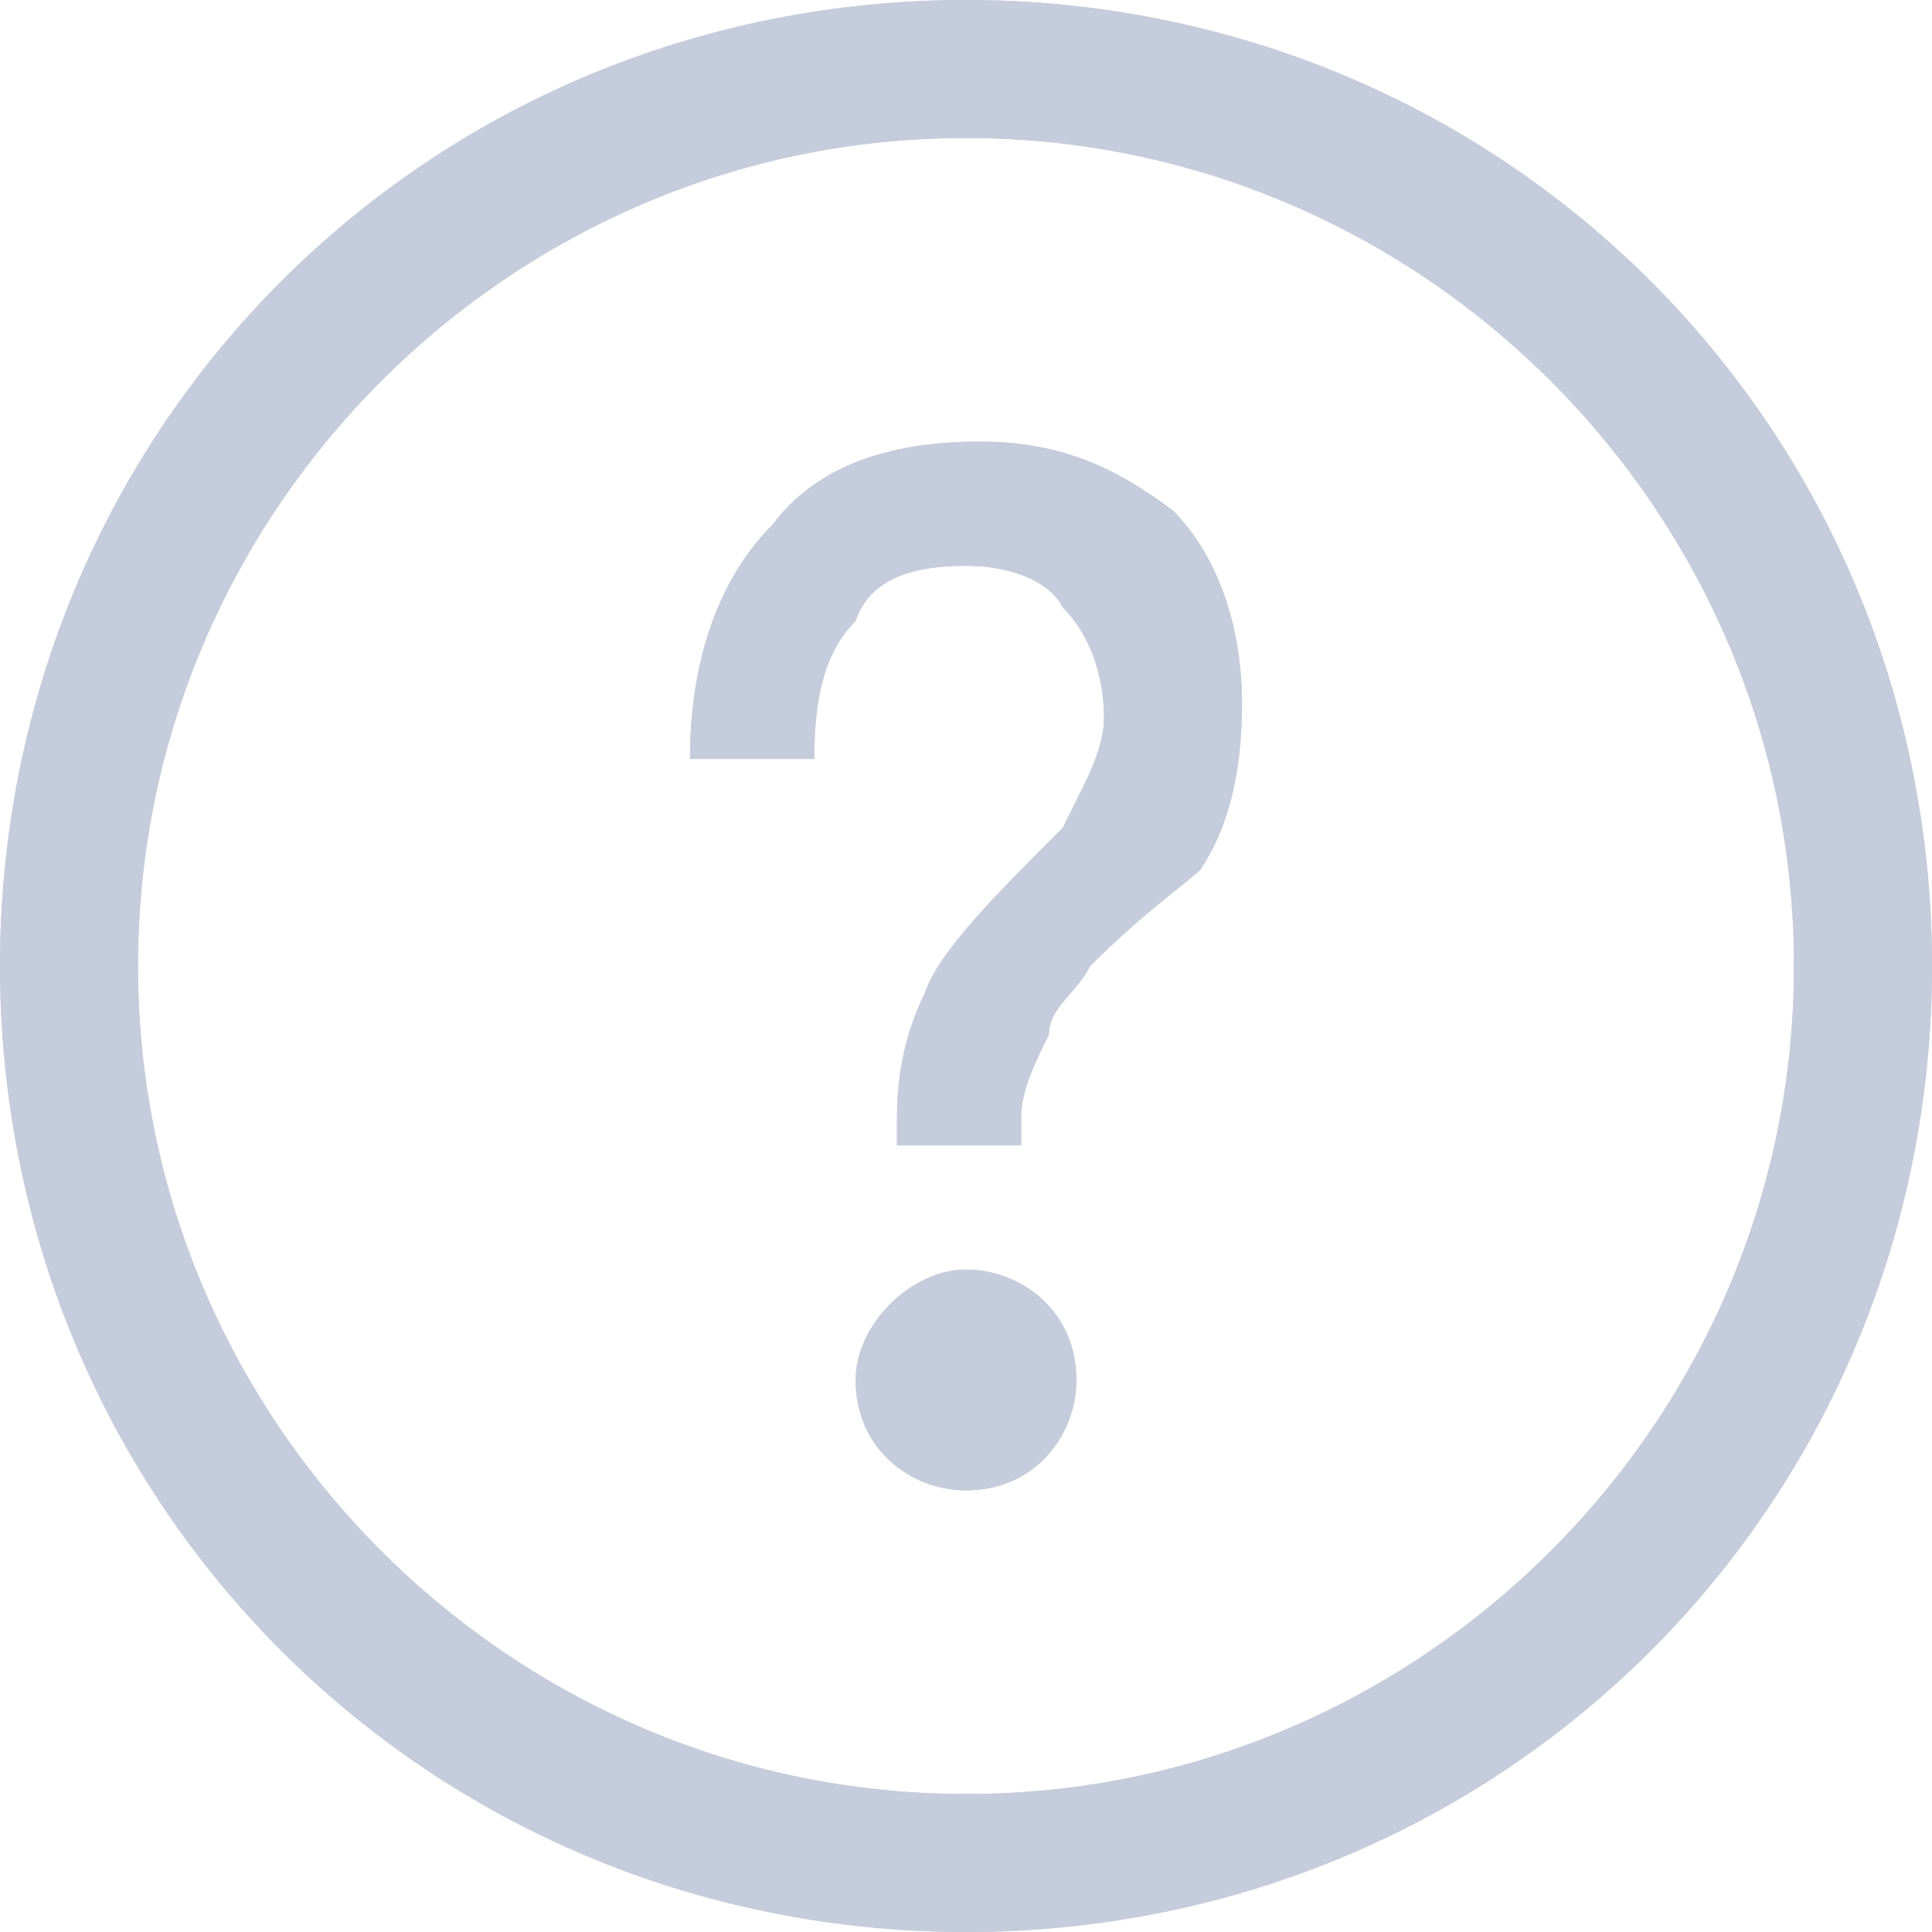
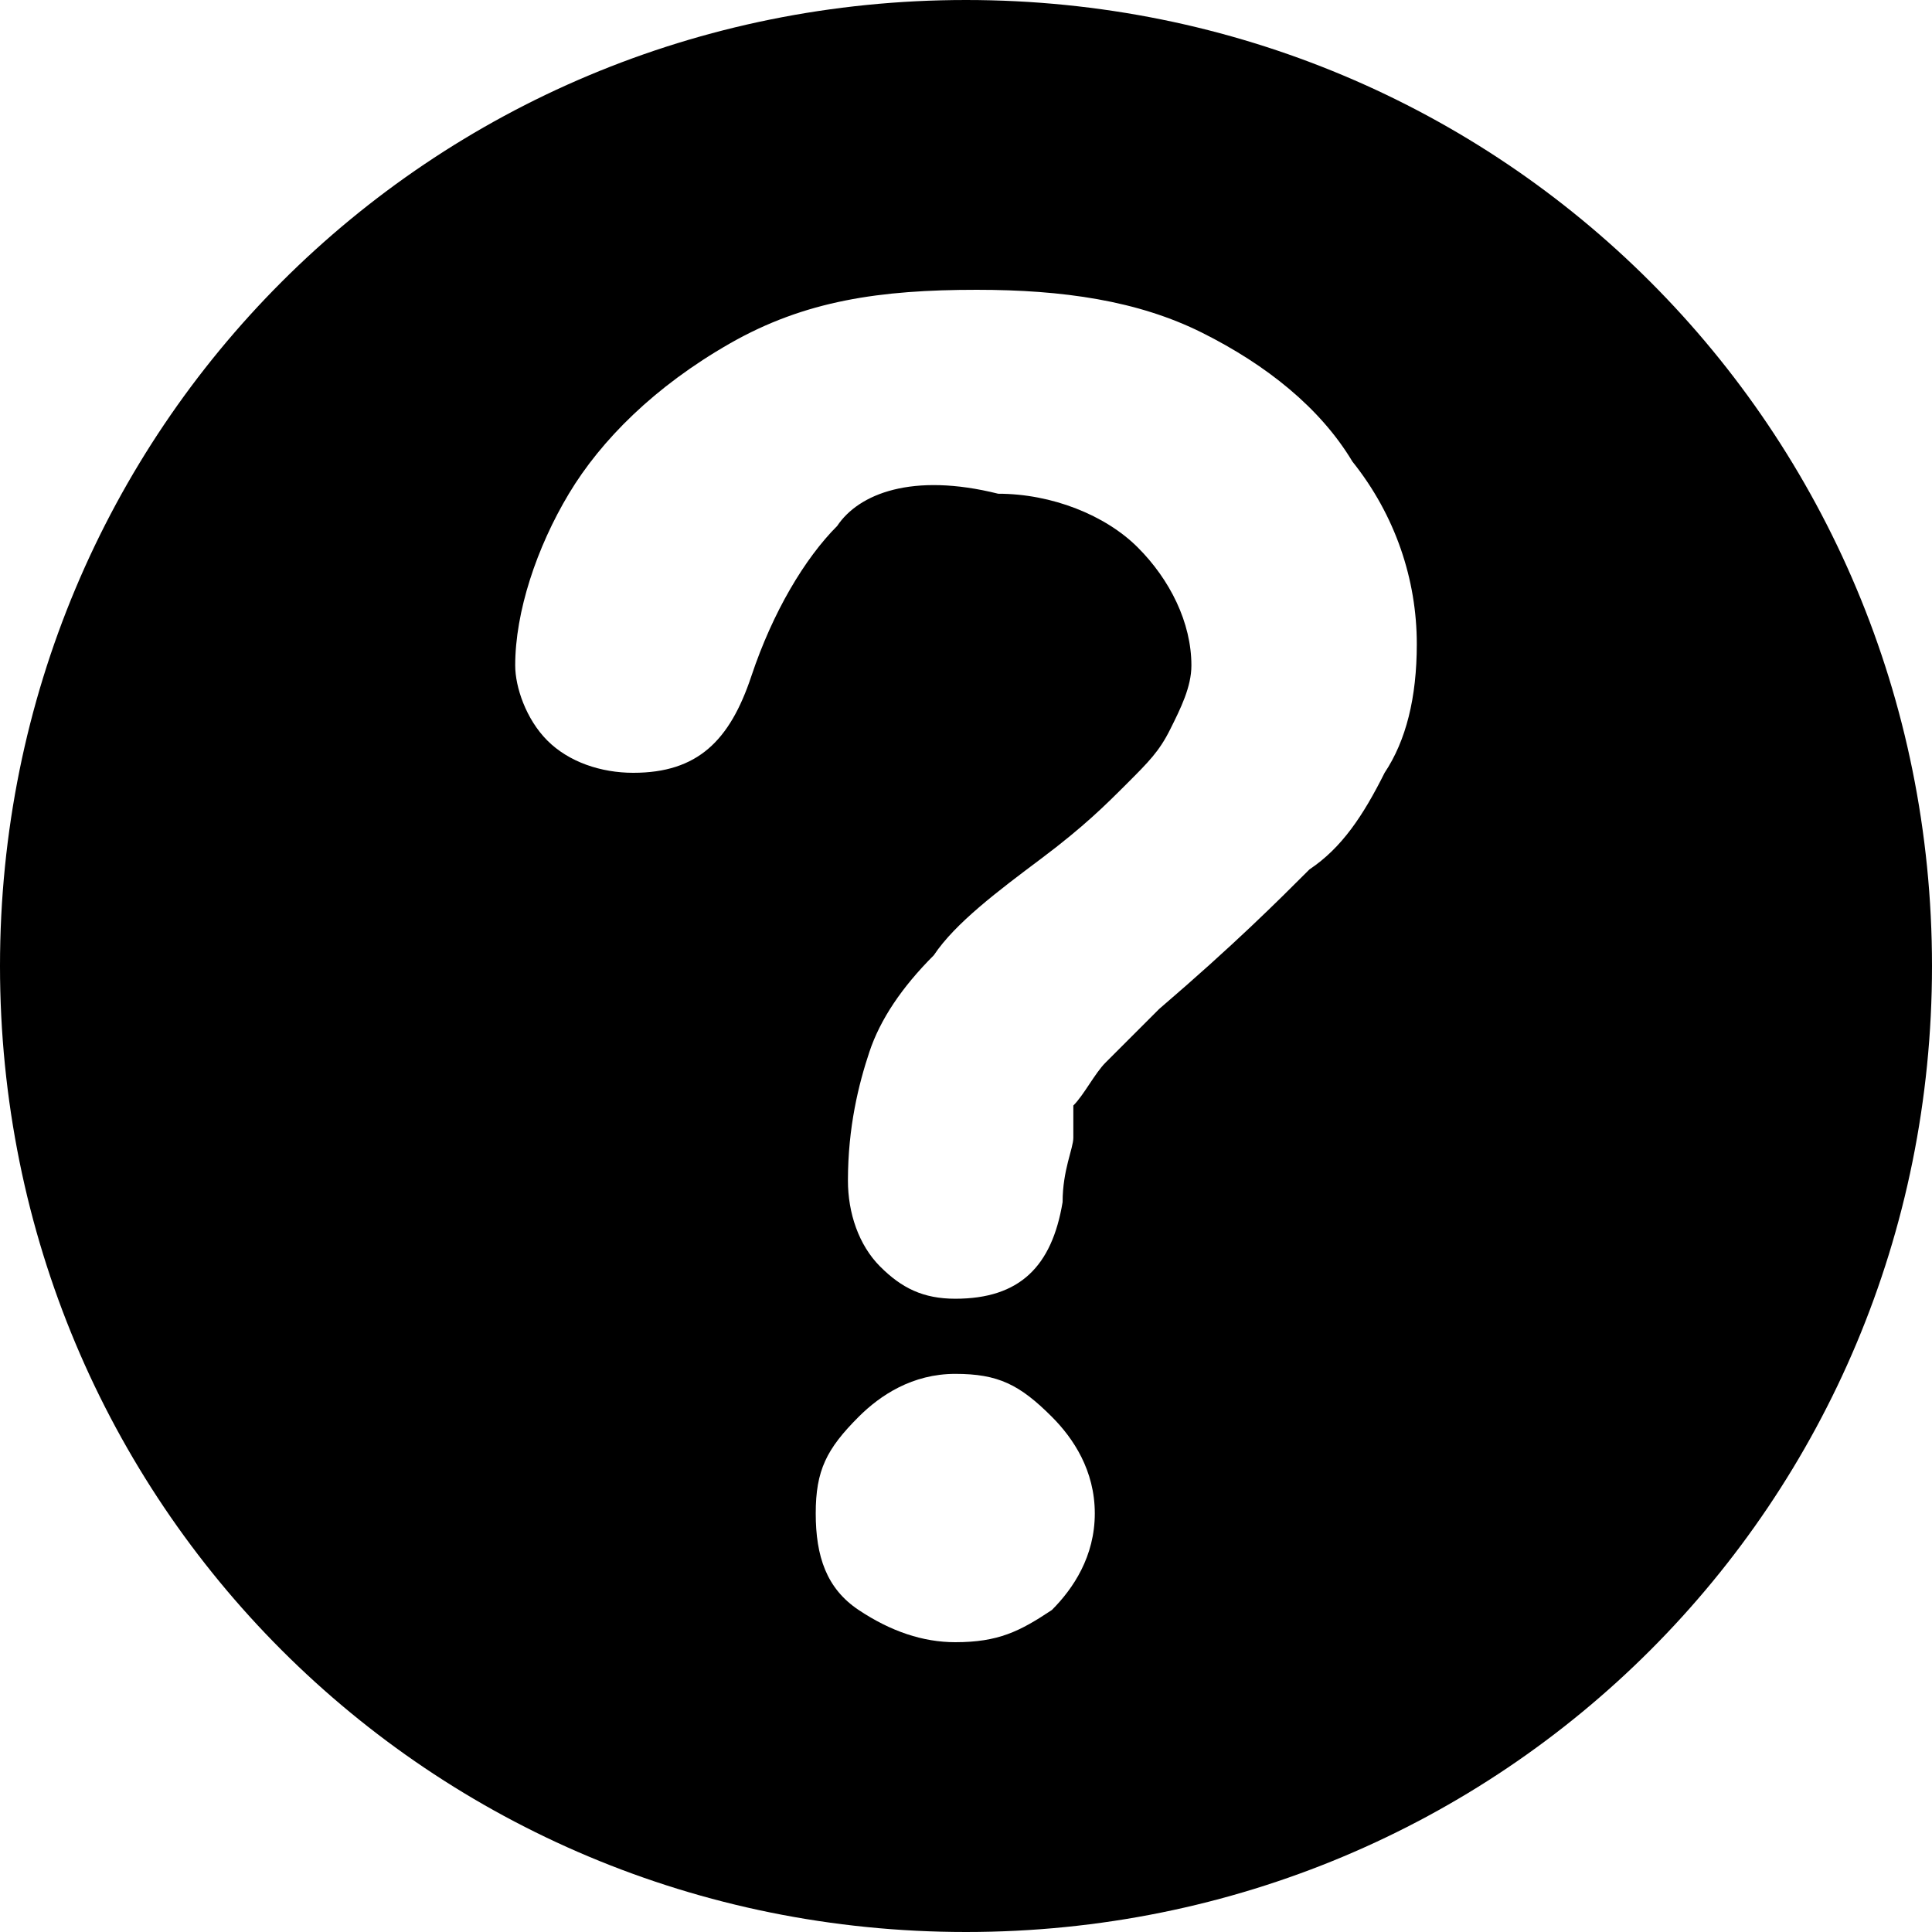
- <svg xmlns="http://www.w3.org/2000/svg" version="1.1" id="图层_1" x="0px" y="0px" viewBox="0 0 14 14" style="enable-background:new 0 0 14 14;" xml:space="preserve">
-   <style type="text/css">
- 	.st0{fill:none;stroke:#C5CCDB;}
- 	.st1{fill:#C5CCDB;}
- 	.st2{fill:#C5CCDB;}
- </style>
-   <g id="问号">
-     <g id="小问号">
-       <g>
-         <circle id="椭圆形备份" class="st0" cx="7" cy="7" r="6.5" />
-         <g id="编组备份" transform="translate(5, 3.2)">
-           <path id="形状" class="st1" d="M2.1,0c0.6,0,1,0.2,1.4,0.5C3.8,0.8,4,1.3,4,1.9c0,0.5-0.1,0.9-0.3,1.2      C3.6,3.2,3.3,3.4,2.9,3.8C2.8,4,2.6,4.1,2.6,4.3C2.5,4.5,2.4,4.7,2.4,4.9v0.2H1.5V4.9c0-0.4,0.1-0.7,0.2-0.9      c0.1-0.3,0.5-0.7,1-1.2l0.1-0.2C2.9,2.4,3,2.2,3,2c0-0.3-0.1-0.6-0.3-0.8C2.6,1,2.3,0.9,2,0.9C1.6,0.9,1.3,1,1.2,1.3      C1,1.5,0.9,1.8,0.9,2.3H0C0,1.6,0.2,1,0.6,0.6C0.9,0.2,1.4,0,2.1,0L2.1,0z" />
-         </g>
-         <path id="矩形备份-12" class="st1" d="M7,9.2L7,9.2c0.4,0,0.8,0.3,0.8,0.8l0,0c0,0.4-0.3,0.8-0.8,0.8l0,0     c-0.4,0-0.8-0.3-0.8-0.8l0,0C6.2,9.6,6.6,9.2,7,9.2z" />
-       </g>
-     </g>
-     <g id="小问号_1_">
-       <g>
-         <path id="椭圆形备份_1_" class="st2" d="M7,0c3.9,0,7,3.1,7,7s-3.1,7-7,7s-7-3.1-7-7S3.1,0,7,0z M7,1C3.7,1,1,3.7,1,7     s2.7,6,6,6s6-2.7,6-6S10.3,1,7,1z" />
-         <g id="编组备份_1_" transform="translate(5, 3.2)">
-           <path id="形状_1_" class="st2" d="M3.5,0.5C3.8,0.8,4,1.3,4,1.9c0,0.5-0.1,0.9-0.3,1.2C3.6,3.2,3.3,3.4,2.9,3.8      C2.8,4,2.6,4.1,2.6,4.3C2.5,4.5,2.4,4.7,2.4,4.9v0.2H1.5V4.9c0-0.4,0.1-0.7,0.2-0.9c0.1-0.3,0.5-0.7,1-1.2l0.1-0.2      C2.9,2.4,3,2.2,3,2c0-0.3-0.1-0.6-0.3-0.8C2.6,1,2.3,0.9,2,0.9C1.6,0.9,1.3,1,1.2,1.3C1,1.5,0.9,1.8,0.9,2.3H0      C0,1.6,0.2,1,0.6,0.6C0.9,0.2,1.4,0,2.1,0C2.7,0,3.1,0.2,3.5,0.5z" />
-         </g>
-         <path id="矩形备份-12_1_" class="st2" d="M7,9.2L7,9.2c0.4,0,0.8,0.3,0.8,0.8l0,0c0,0.4-0.3,0.8-0.8,0.8l0,0     c-0.4,0-0.8-0.3-0.8-0.8l0,0C6.2,9.6,6.6,9.2,7,9.2z" />
-       </g>
-     </g>
-   </g>
+ <svg xmlns="http://www.w3.org/2000/svg" t="1640076693707" class="icon" viewBox="0 0 1024 1024" version="1.1" p-id="5116" width="200" height="200">
+   <defs>
+     <style type="text/css" />
+   </defs>
+   <path d="M512 0C227.556 0 0 227.556 0 512s227.556 512 512 512 512-227.556 512-512-227.556-512-512-512z m45.511 853.333c-17.067 11.378-28.444 17.067-51.2 17.067-17.067 0-34.133-5.689-51.2-17.067-17.067-11.378-22.756-28.444-22.756-51.2s5.689-34.133 22.756-51.2c11.378-11.378 28.444-22.756 51.2-22.756s34.133 5.689 51.2 22.756c11.378 11.378 22.756 28.444 22.756 51.2s-11.378 39.822-22.756 51.2z m176.356-443.733c-11.378 22.756-22.756 39.822-39.822 51.2-17.067 17.067-39.822 39.822-79.644 73.956l-28.444 28.444c-5.689 5.689-11.378 17.067-17.067 22.756v17.067c0 5.689-5.689 17.067-5.689 34.133-5.689 34.133-22.756 51.2-56.889 51.2-17.067 0-28.444-5.689-39.822-17.067-11.378-11.378-17.067-28.444-17.067-45.511 0-28.444 5.689-51.2 11.378-68.267 5.689-17.067 17.067-34.133 34.133-51.2 11.378-17.067 34.133-34.133 56.889-51.2 22.756-17.067 34.133-28.444 45.511-39.822s17.067-17.067 22.756-28.444c5.689-11.378 11.378-22.756 11.378-34.133 0-22.756-11.378-45.511-28.444-62.578-17.067-17.067-45.511-28.444-73.956-28.444-45.511-11.378-73.956 0-85.333 17.067-17.067 17.067-34.133 45.511-45.511 79.644-11.378 34.133-28.444 51.2-62.578 51.2-17.067 0-34.133-5.689-45.511-17.067-11.378-11.378-17.067-28.444-17.067-39.822 0-28.444 11.378-62.578 28.444-91.022s45.511-56.889 85.333-79.644c39.822-22.756 79.644-28.444 130.844-28.444 45.511 0 85.333 5.689 119.467 22.756 34.133 17.067 62.578 39.822 79.644 68.267 22.756 28.444 34.133 62.578 34.133 96.711 0 28.444-5.689 51.2-17.067 68.267z" p-id="5117" />
</svg>
